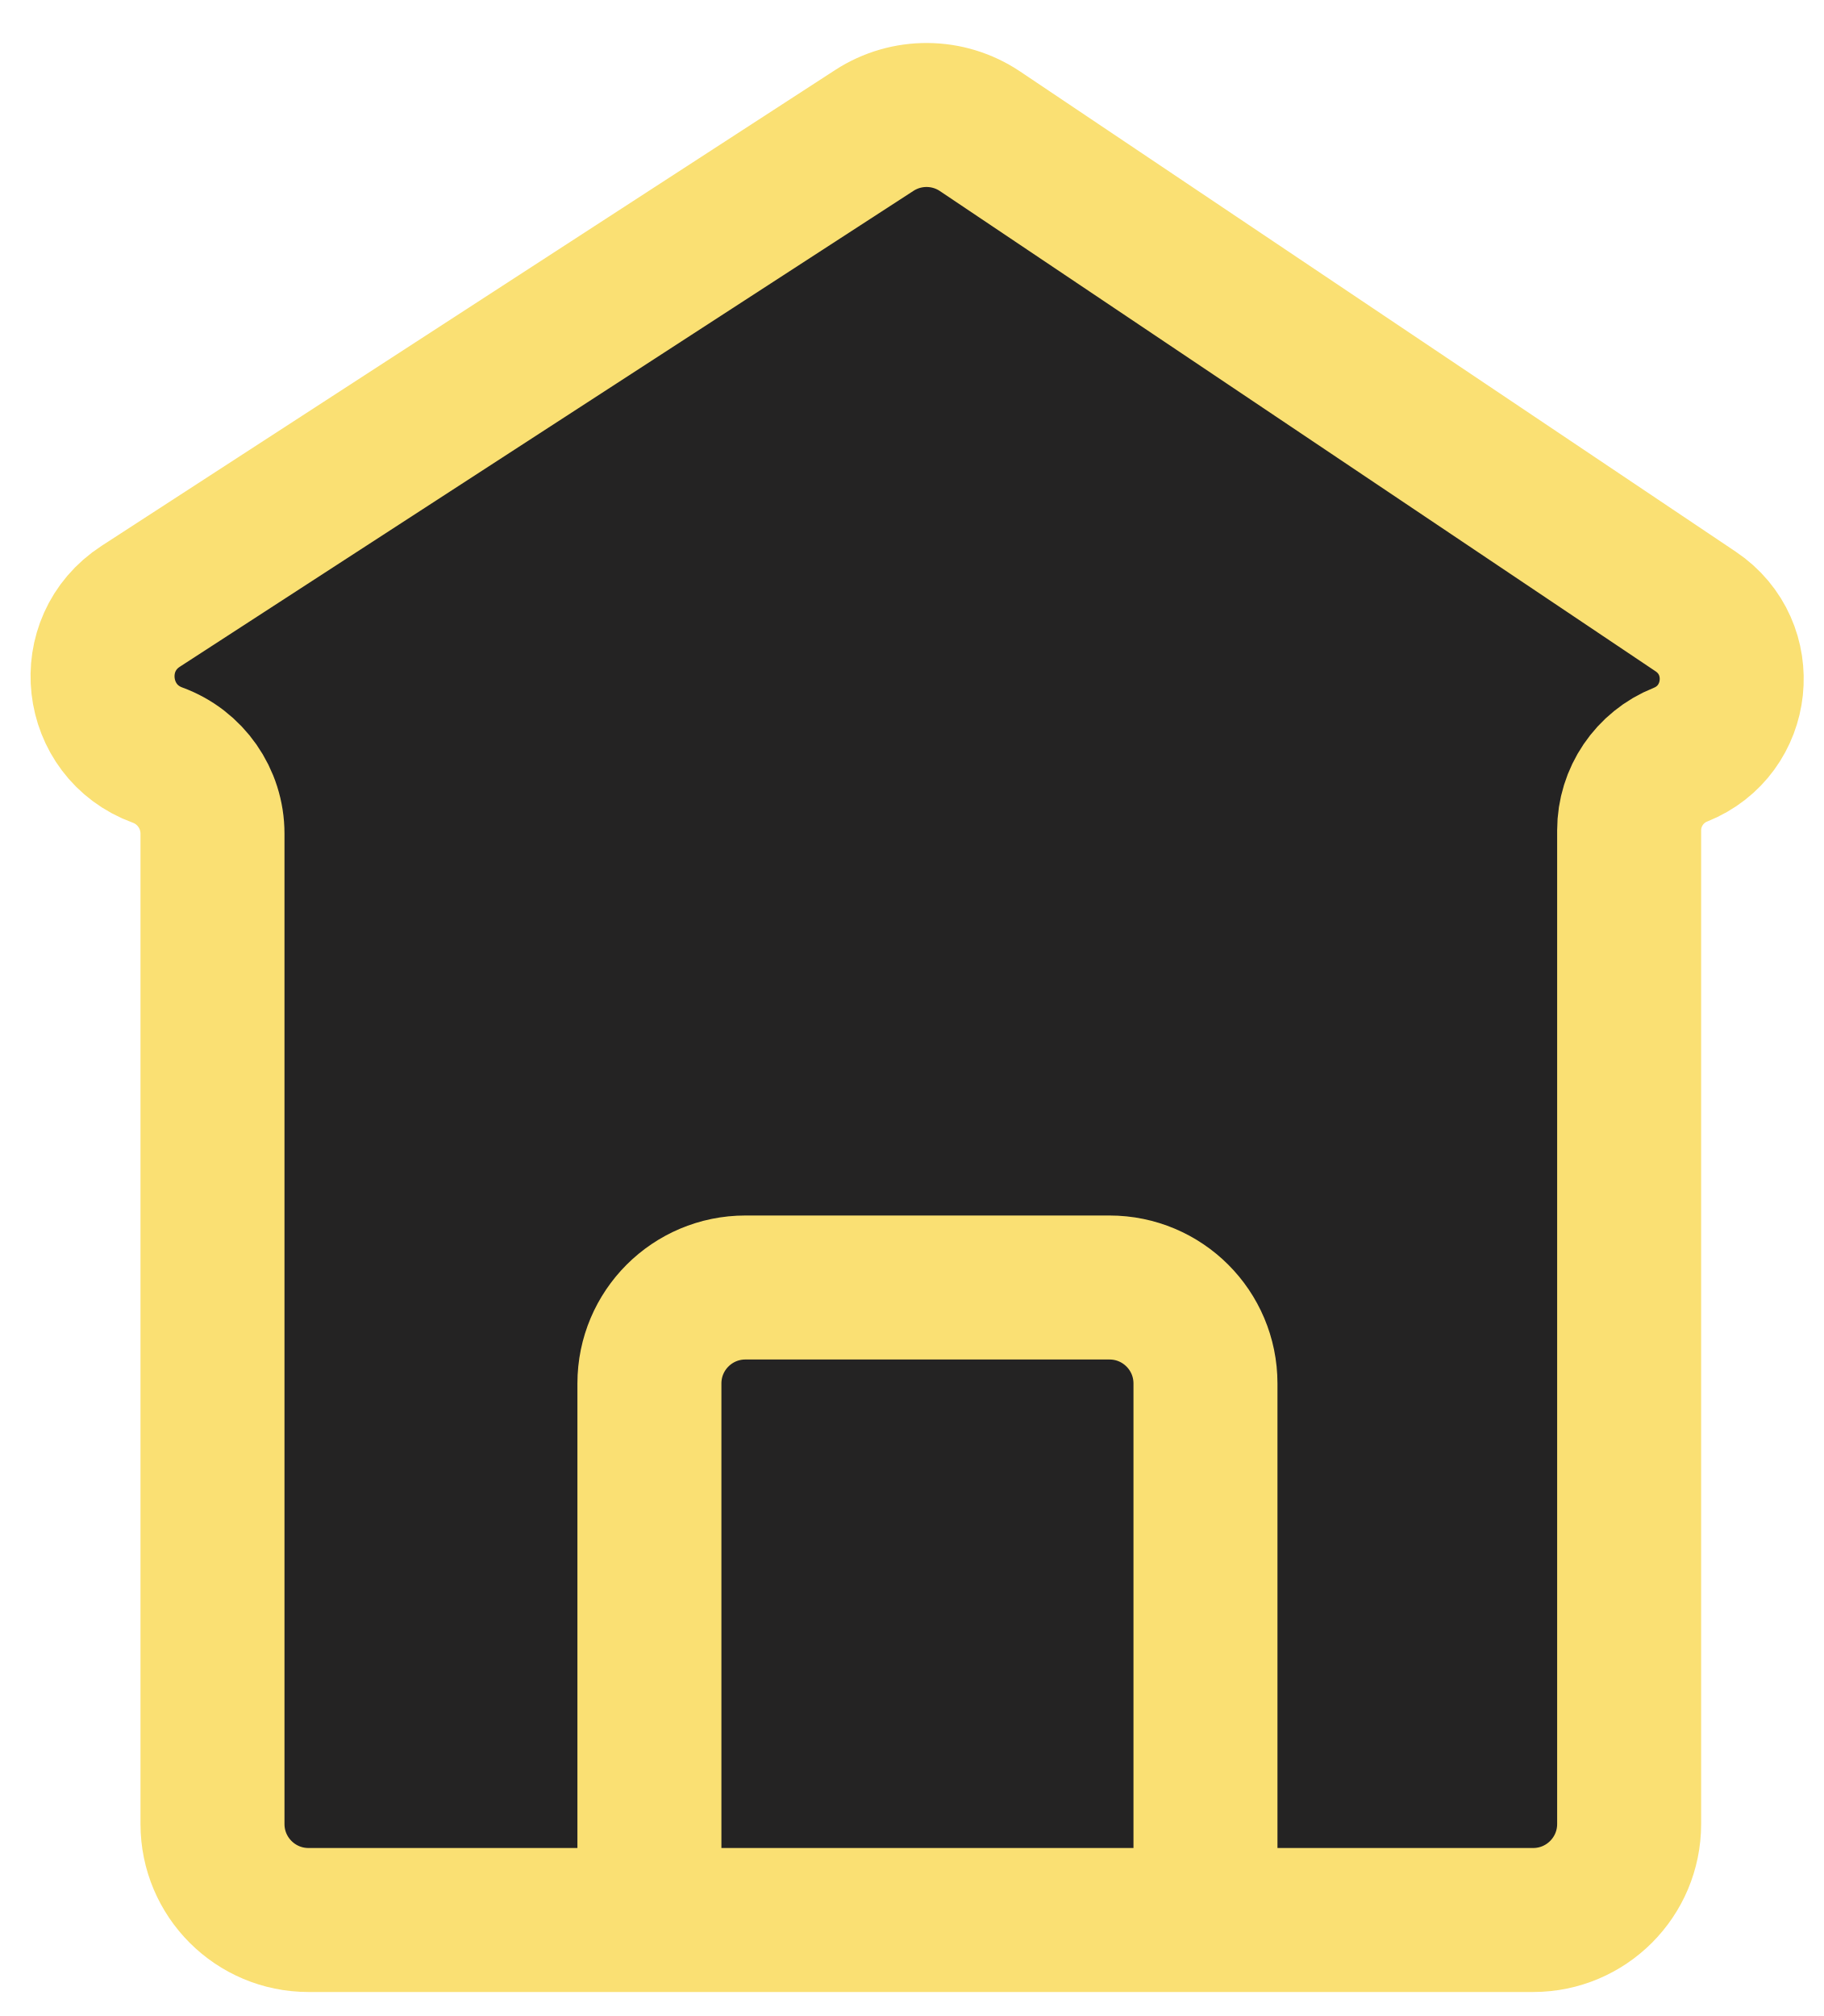
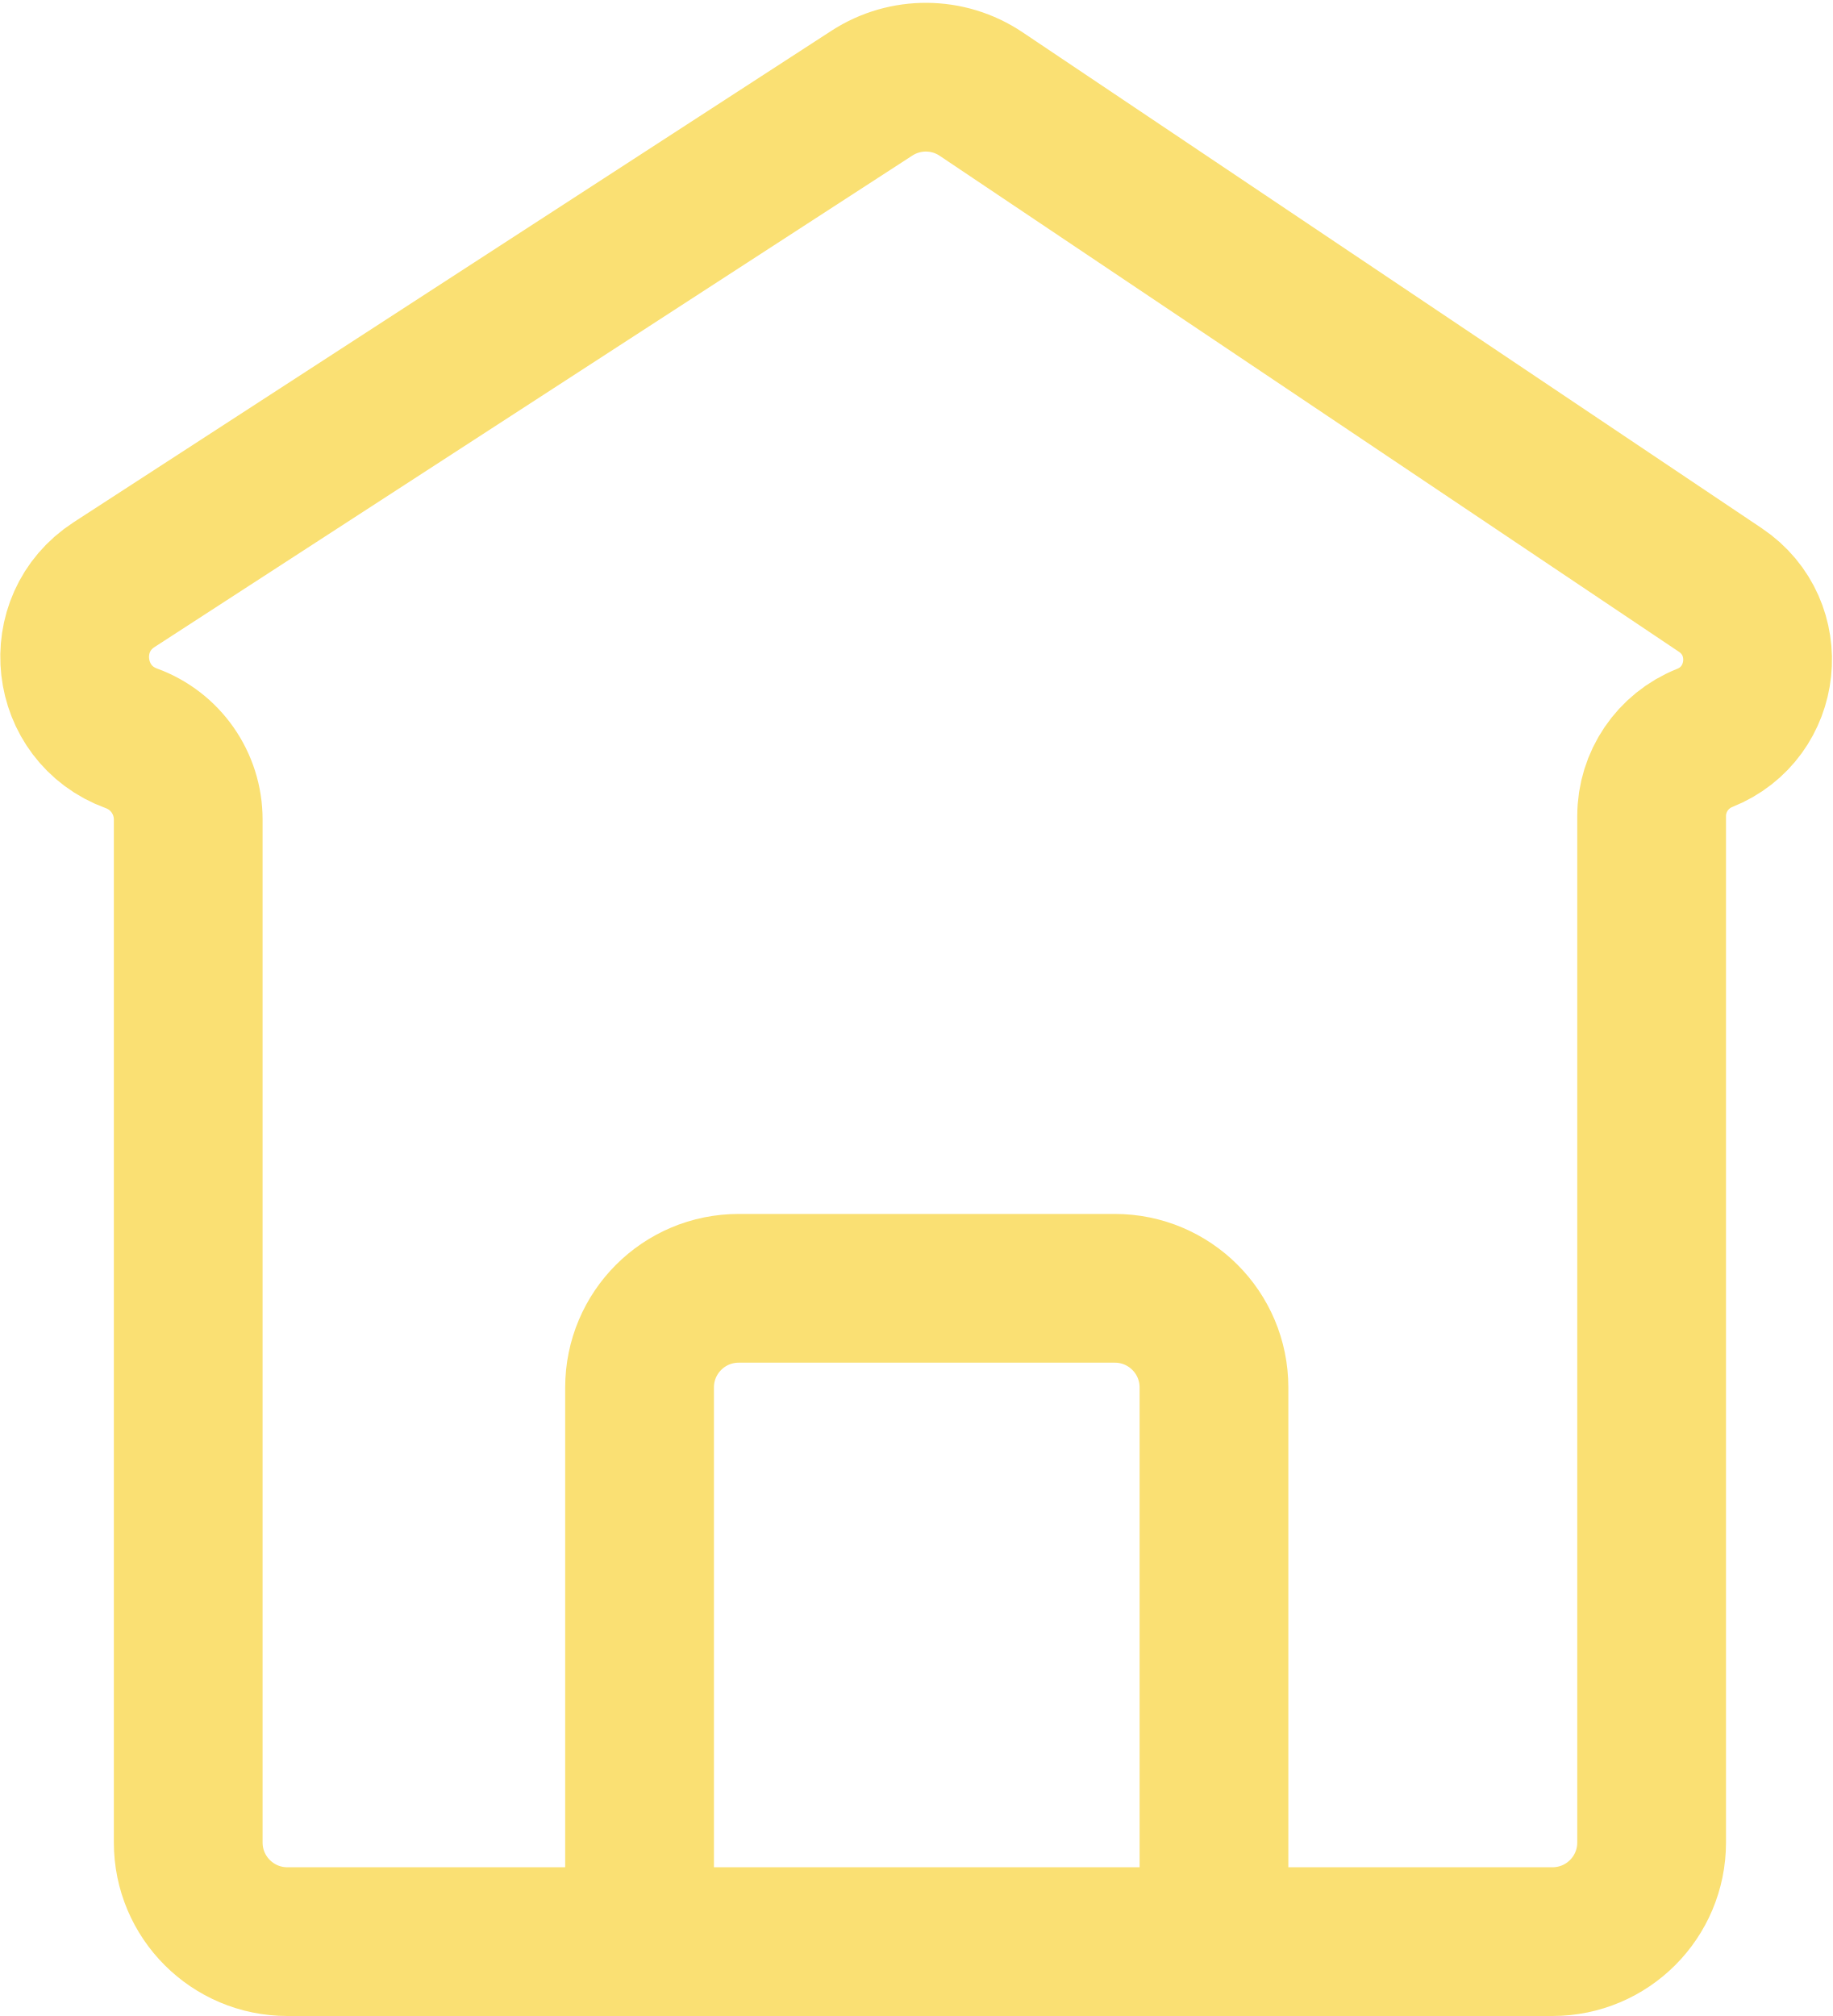
- <svg xmlns="http://www.w3.org/2000/svg" width="38" height="42" viewBox="0 0 38 42" fill="none">
-   <g id="Vector 2">
-     <path d="M20.418 2.735L35.327 12.739C36.461 13.499 36.278 15.218 35.01 15.723C34.365 15.98 33.942 16.605 33.942 17.299V22.617V38C33.942 39.105 33.046 40 31.942 40H25.115H13.53H6.427C5.323 40 4.427 39.105 4.427 38V22.617V17.368C4.427 16.636 3.97 15.982 3.282 15.731C1.931 15.237 1.725 13.413 2.932 12.631L18.215 2.718C18.887 2.282 19.753 2.289 20.418 2.735Z" fill="#242323" />
-     <path d="M25.115 40H6.427C5.323 40 4.427 39.105 4.427 38V22.617V17.368C4.427 16.636 3.97 15.982 3.282 15.731V15.731C1.931 15.237 1.725 13.413 2.932 12.631L18.215 2.718C18.887 2.282 19.753 2.289 20.418 2.735L35.327 12.739C36.461 13.499 36.278 15.218 35.01 15.723V15.723C34.365 15.98 33.942 16.605 33.942 17.299V22.617V38C33.942 39.105 33.046 40 31.942 40H25.115ZM25.115 40V28.823C25.115 27.718 24.22 26.823 23.115 26.823H15.53C14.425 26.823 13.53 27.718 13.53 28.823V40" stroke="#FAE073" stroke-width="3" />
-   </g>
+ <svg xmlns="http://www.w3.org/2000/svg" width="36.953" height="40.661" viewBox="0 0 36.953 40.661" fill="none">
+   <defs />
+   <path id="Vector 2" d="" fill="#242323" fill-opacity="0" fill-rule="nonzero" />
+   <path id="Vector 2" d="M19.787 1.896C19.123 1.45 18.256 1.444 17.585 1.879L2.301 11.792C1.094 12.574 1.301 14.399 2.651 14.892C3.339 15.143 3.796 15.797 3.796 16.529L3.796 21.778L3.796 37.161C3.796 38.266 4.692 39.161 5.796 39.161L12.899 39.161L24.484 39.161L31.311 39.161C32.416 39.161 33.311 38.266 33.311 37.161L33.311 21.778L33.311 16.46C33.311 15.766 33.734 15.142 34.38 14.884C35.647 14.379 35.83 12.66 34.697 11.9L19.787 1.896ZM24.484 39.161L24.484 27.984C24.484 26.879 23.589 25.984 22.484 25.984L14.899 25.984C13.794 25.984 12.899 26.879 12.899 27.984L12.899 39.161" stroke="#FAE073" stroke-opacity="1" stroke-width="3" />
</svg>
